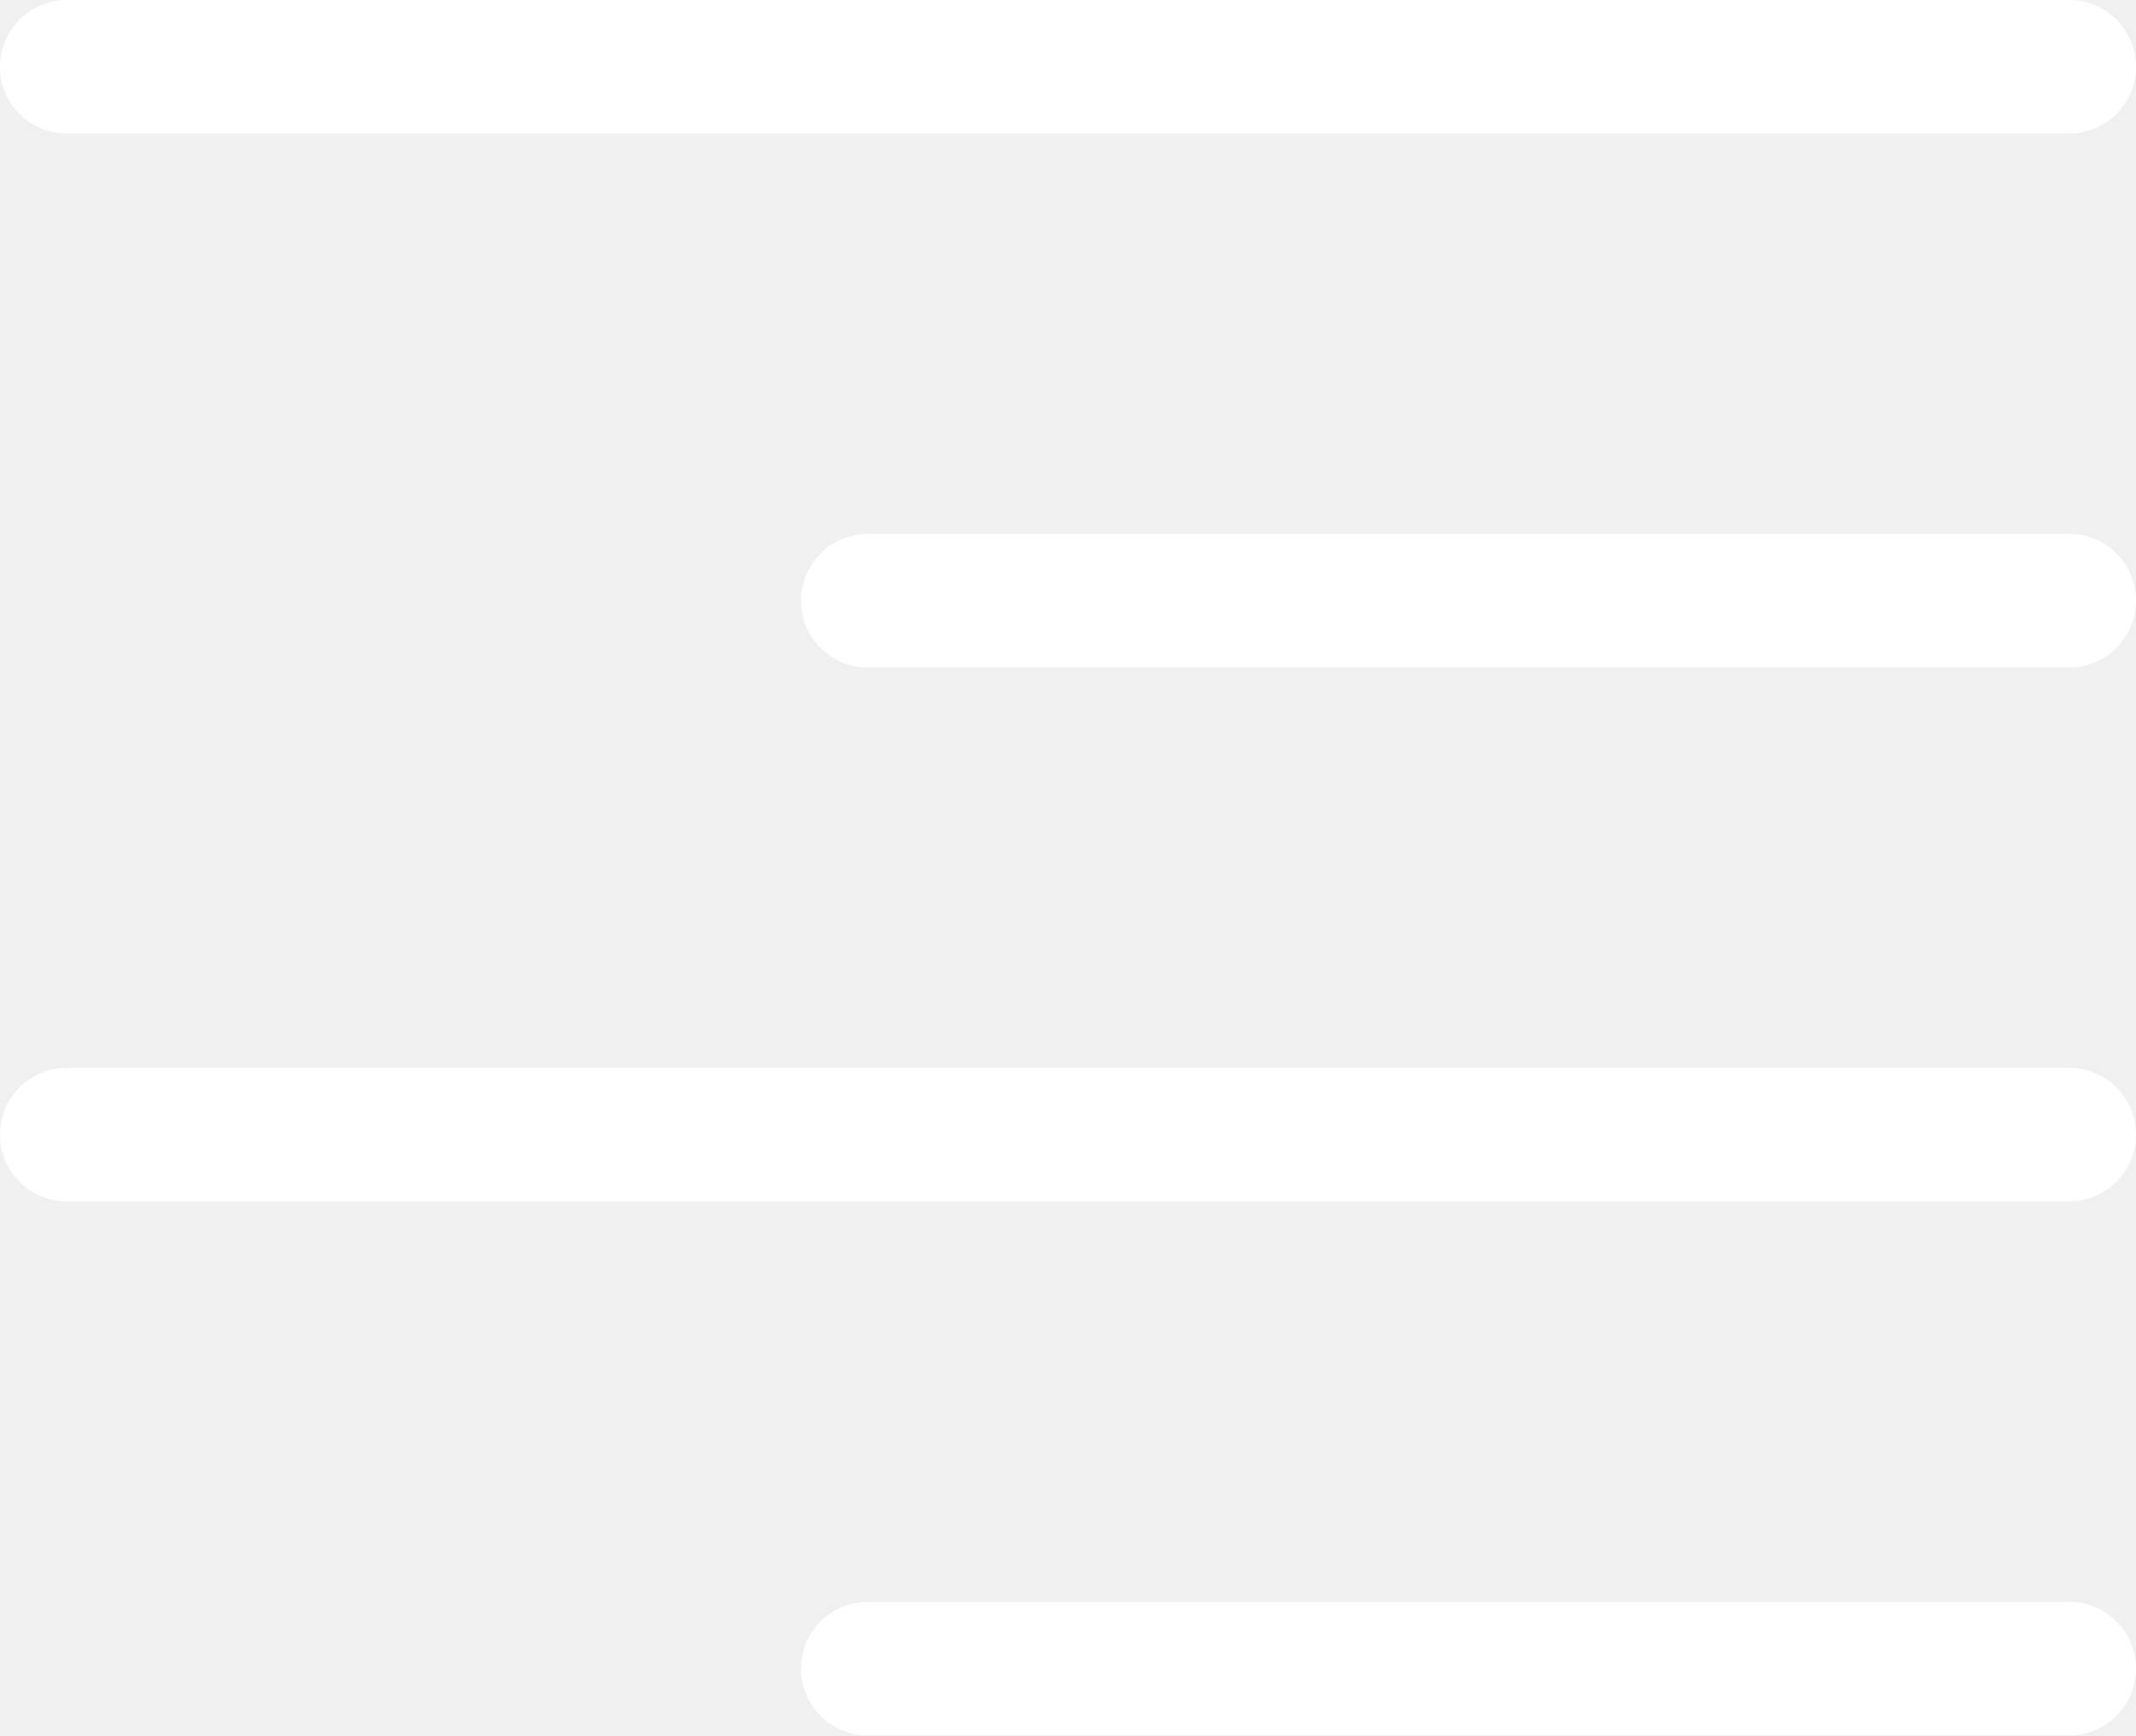
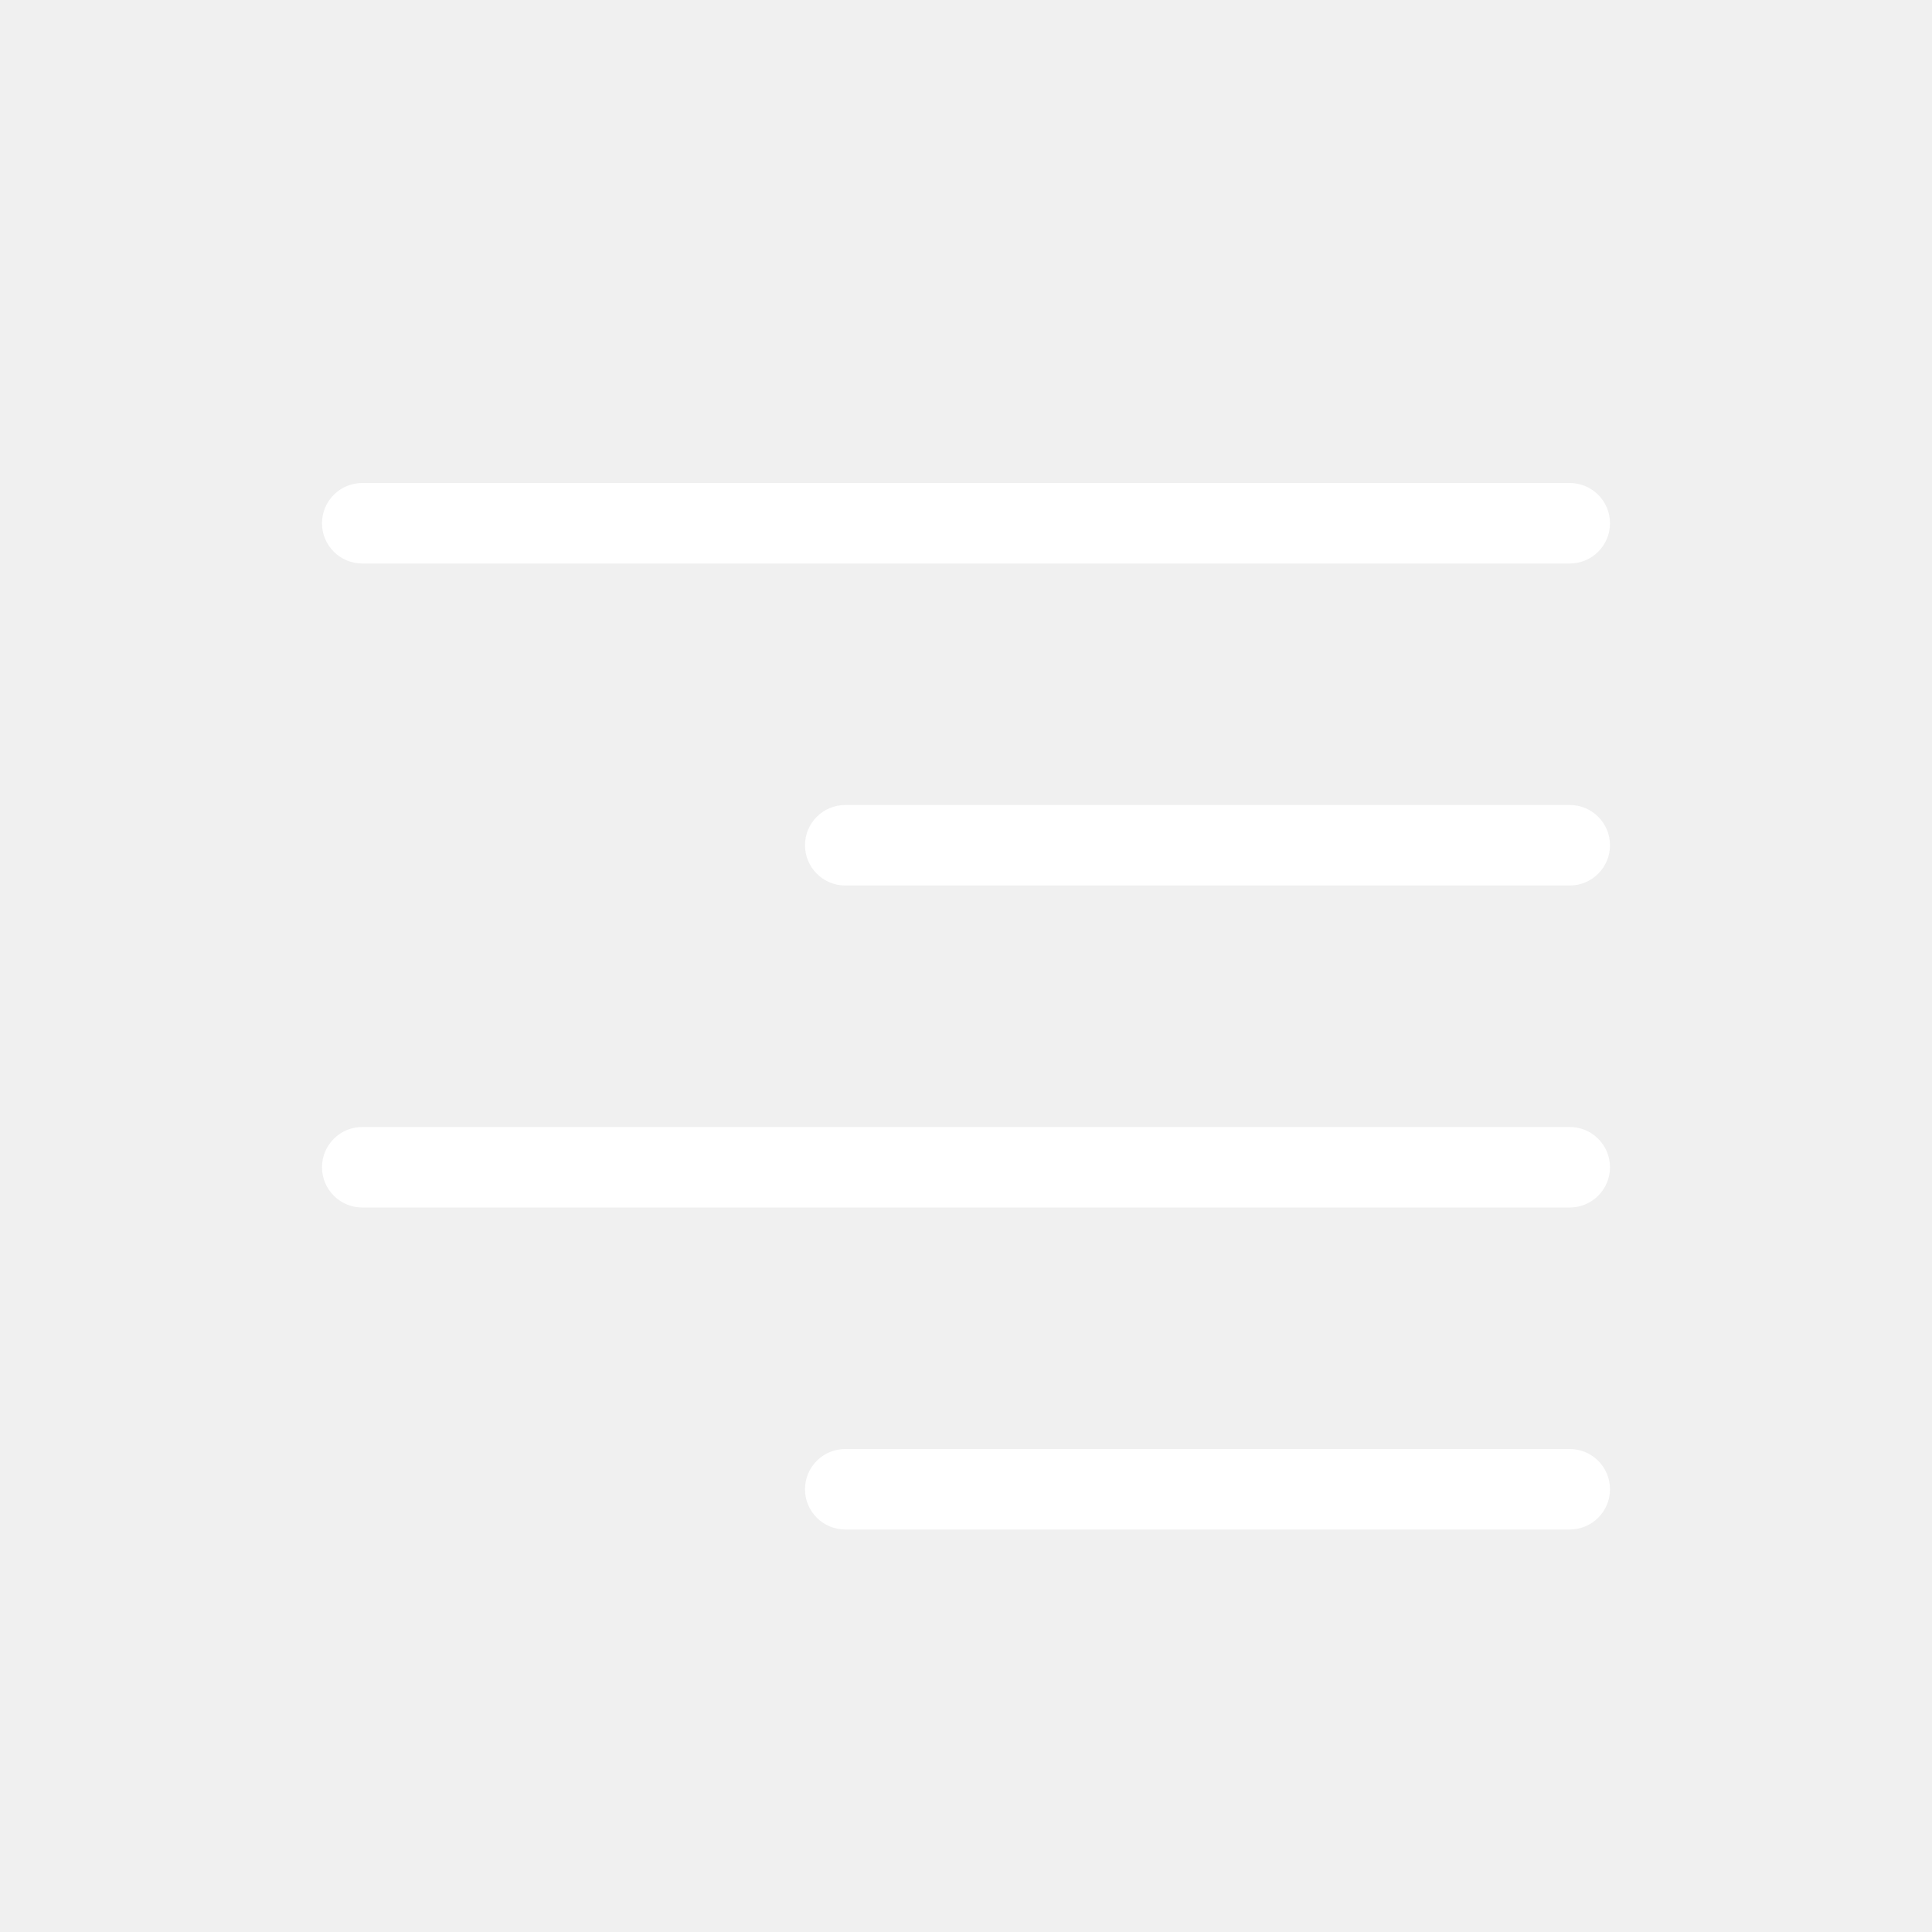
- <svg xmlns="http://www.w3.org/2000/svg" width="16" height="13" viewBox="0 0 16 13" fill="none">
-   <path d="M0.5 1C0.224 1 0 0.776 0 0.5C0 0.224 0.224 0 0.5 0H15.5C15.776 0 16 0.224 16 0.5C16 0.776 15.776 1 15.5 1H0.5ZM0.5 9C0.224 9 0 8.776 0 8.5C0 8.224 0.224 8 0.5 8H15.5C15.776 8 16 8.224 16 8.5C16 8.776 15.776 9 15.5 9H0.5ZM6.5 5C6.224 5 6 4.776 6 4.5C6 4.224 6.224 4 6.5 4H15.5C15.776 4 16 4.224 16 4.5C16 4.776 15.776 5 15.5 5H6.5ZM6.5 13C6.224 13 6 12.776 6 12.5C6 12.224 6.224 12 6.5 12H15.5C15.776 12 16 12.224 16 12.5C16 12.776 15.776 13 15.5 13H6.5Z" fill="white" />
+ <svg xmlns="http://www.w3.org/2000/svg" width="24" height="24" viewBox="0 0 24 24" fill="none">
+   <path d="M4.5 7C4.224 7 4 6.776 4 6.5C4 6.224 4.224 6 4.5 6H19.5C19.776 6 20 6.224 20 6.5C20 6.776 19.776 7 19.5 7H4.5ZM4.5 15C4.224 15 4 14.776 4 14.5C4 14.224 4.224 14 4.5 14H19.5C19.776 14 20 14.224 20 14.5C20 14.776 19.776 15 19.5 15H4.5ZM10.5 11C10.224 11 10 10.776 10 10.5C10 10.224 10.224 10 10.5 10H19.5C19.776 10 20 10.224 20 10.5C20 10.776 19.776 11 19.5 11H10.5ZM10.5 19C10.224 19 10 18.776 10 18.5C10 18.224 10.224 18 10.5 18H19.5C19.776 18 20 18.224 20 18.5C20 18.776 19.776 19 19.5 19H10.5Z" fill="white" />
</svg>
